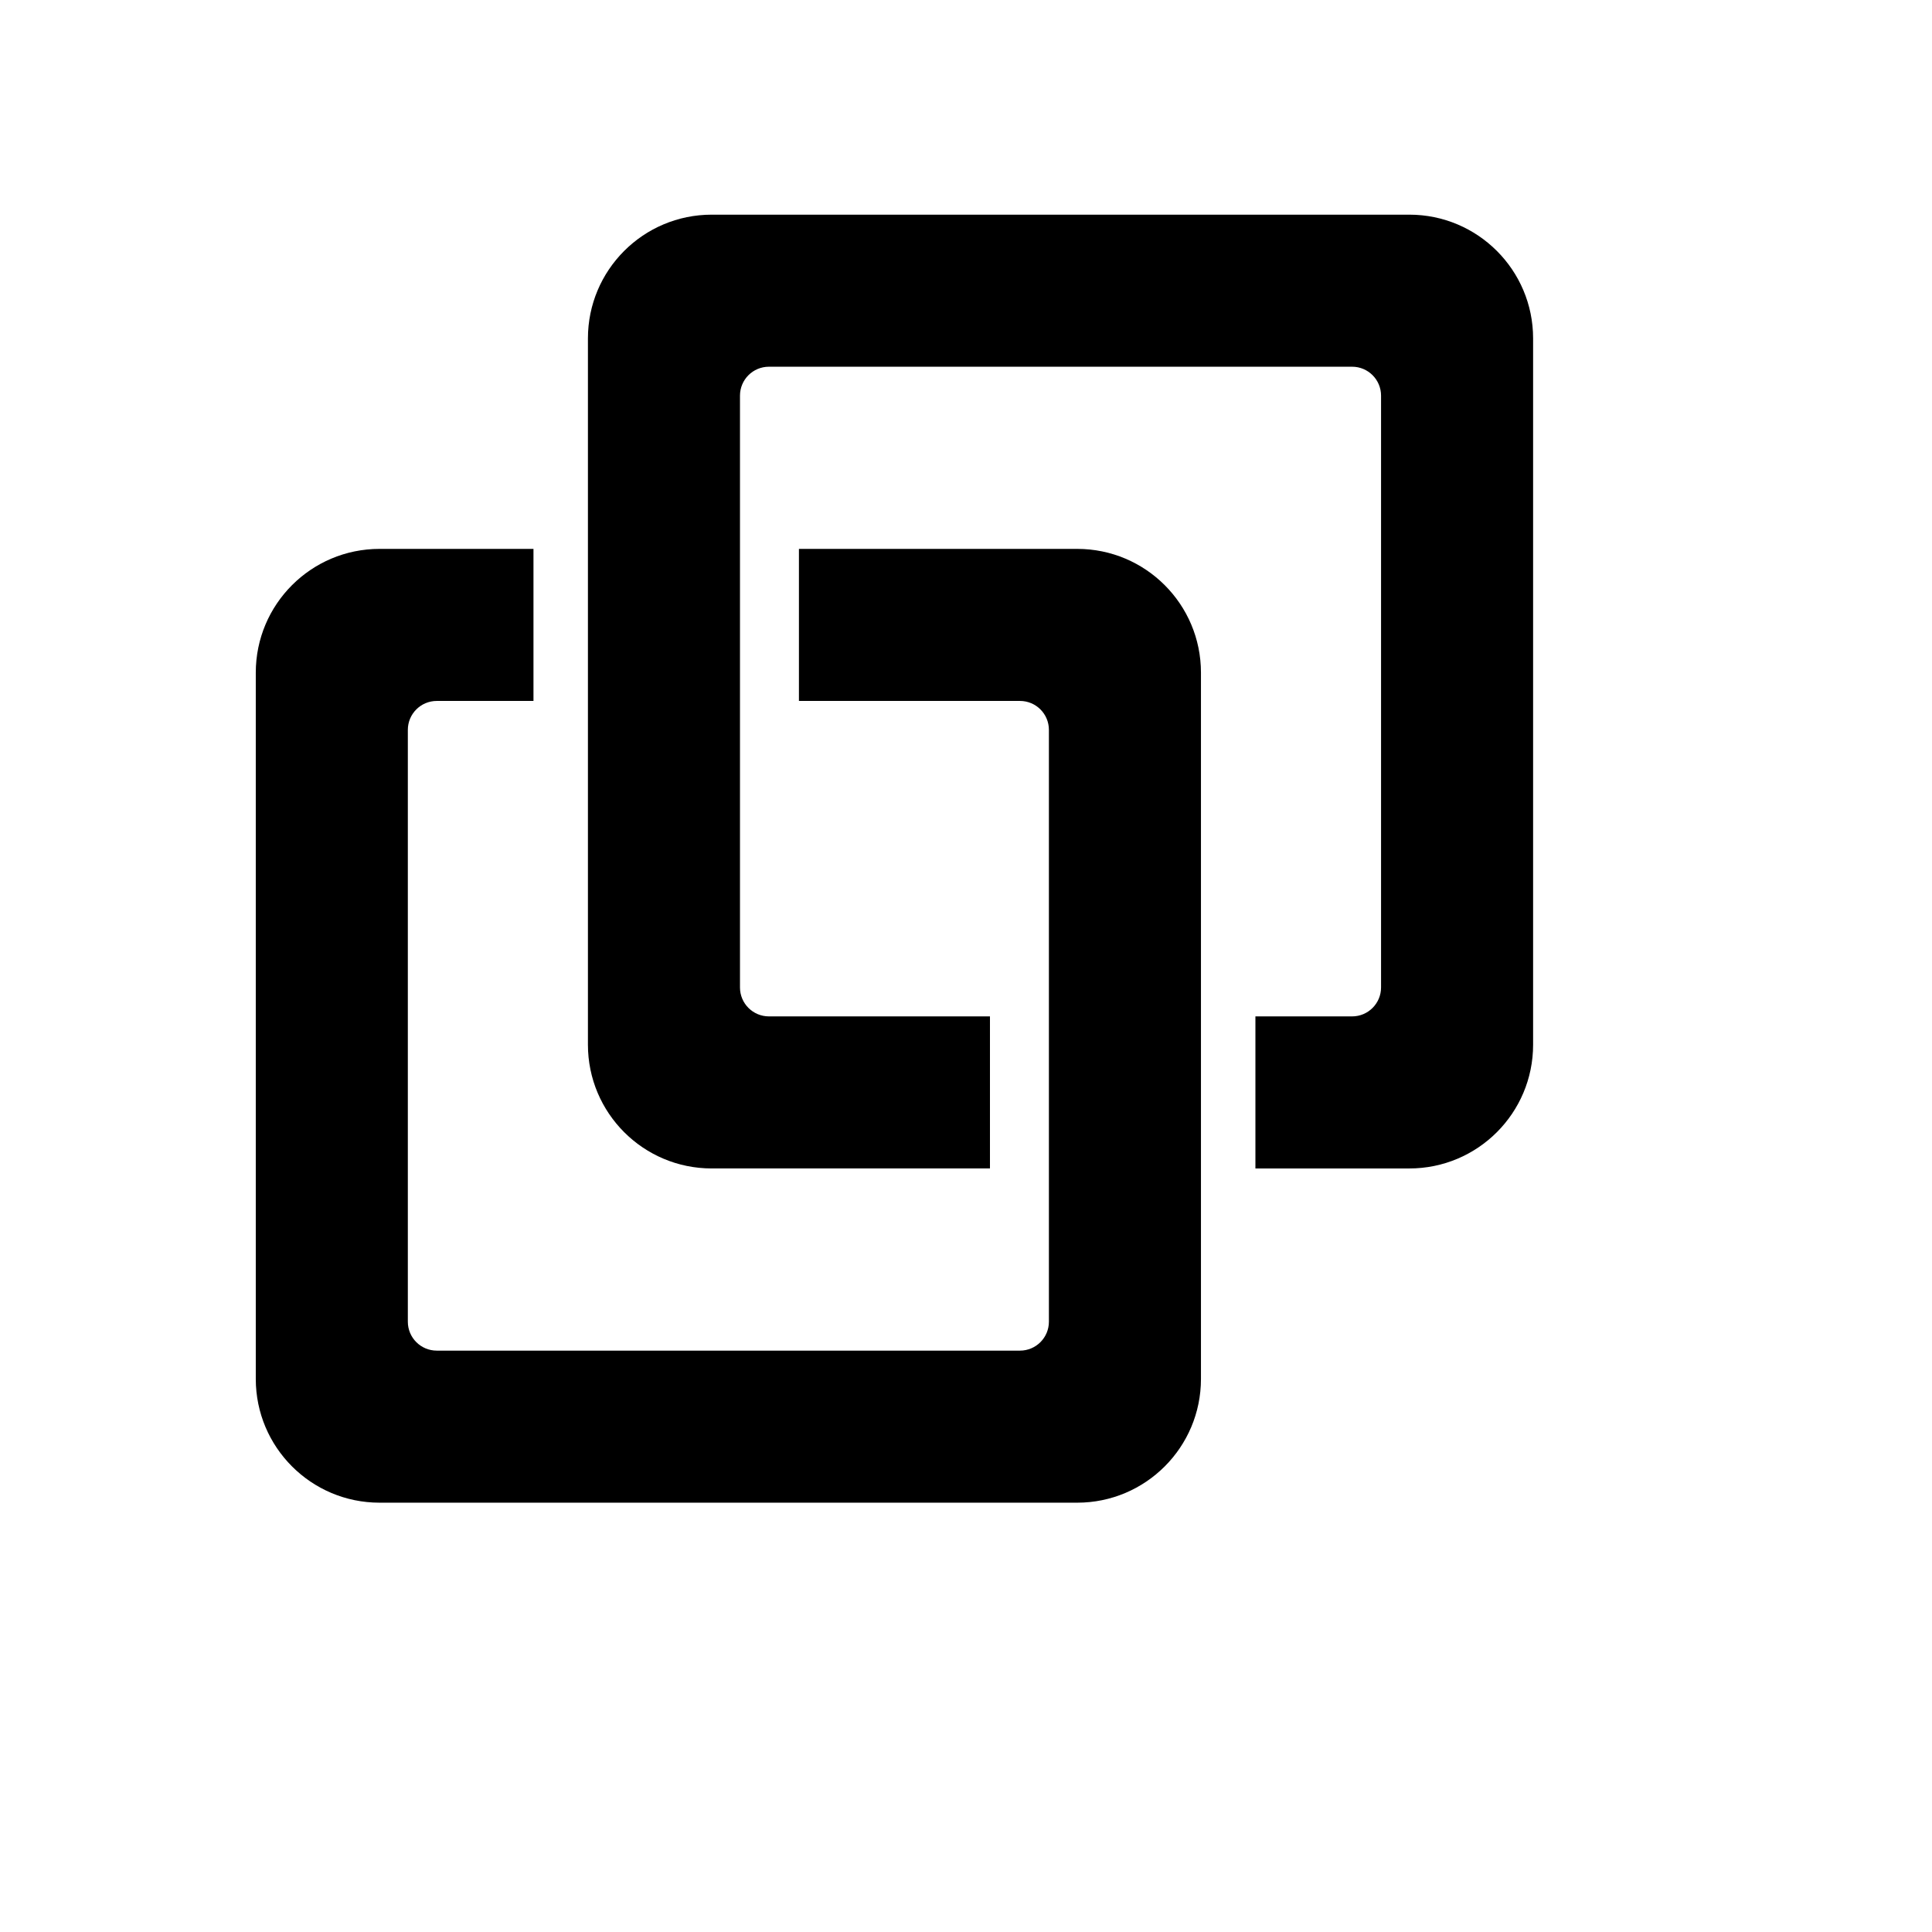
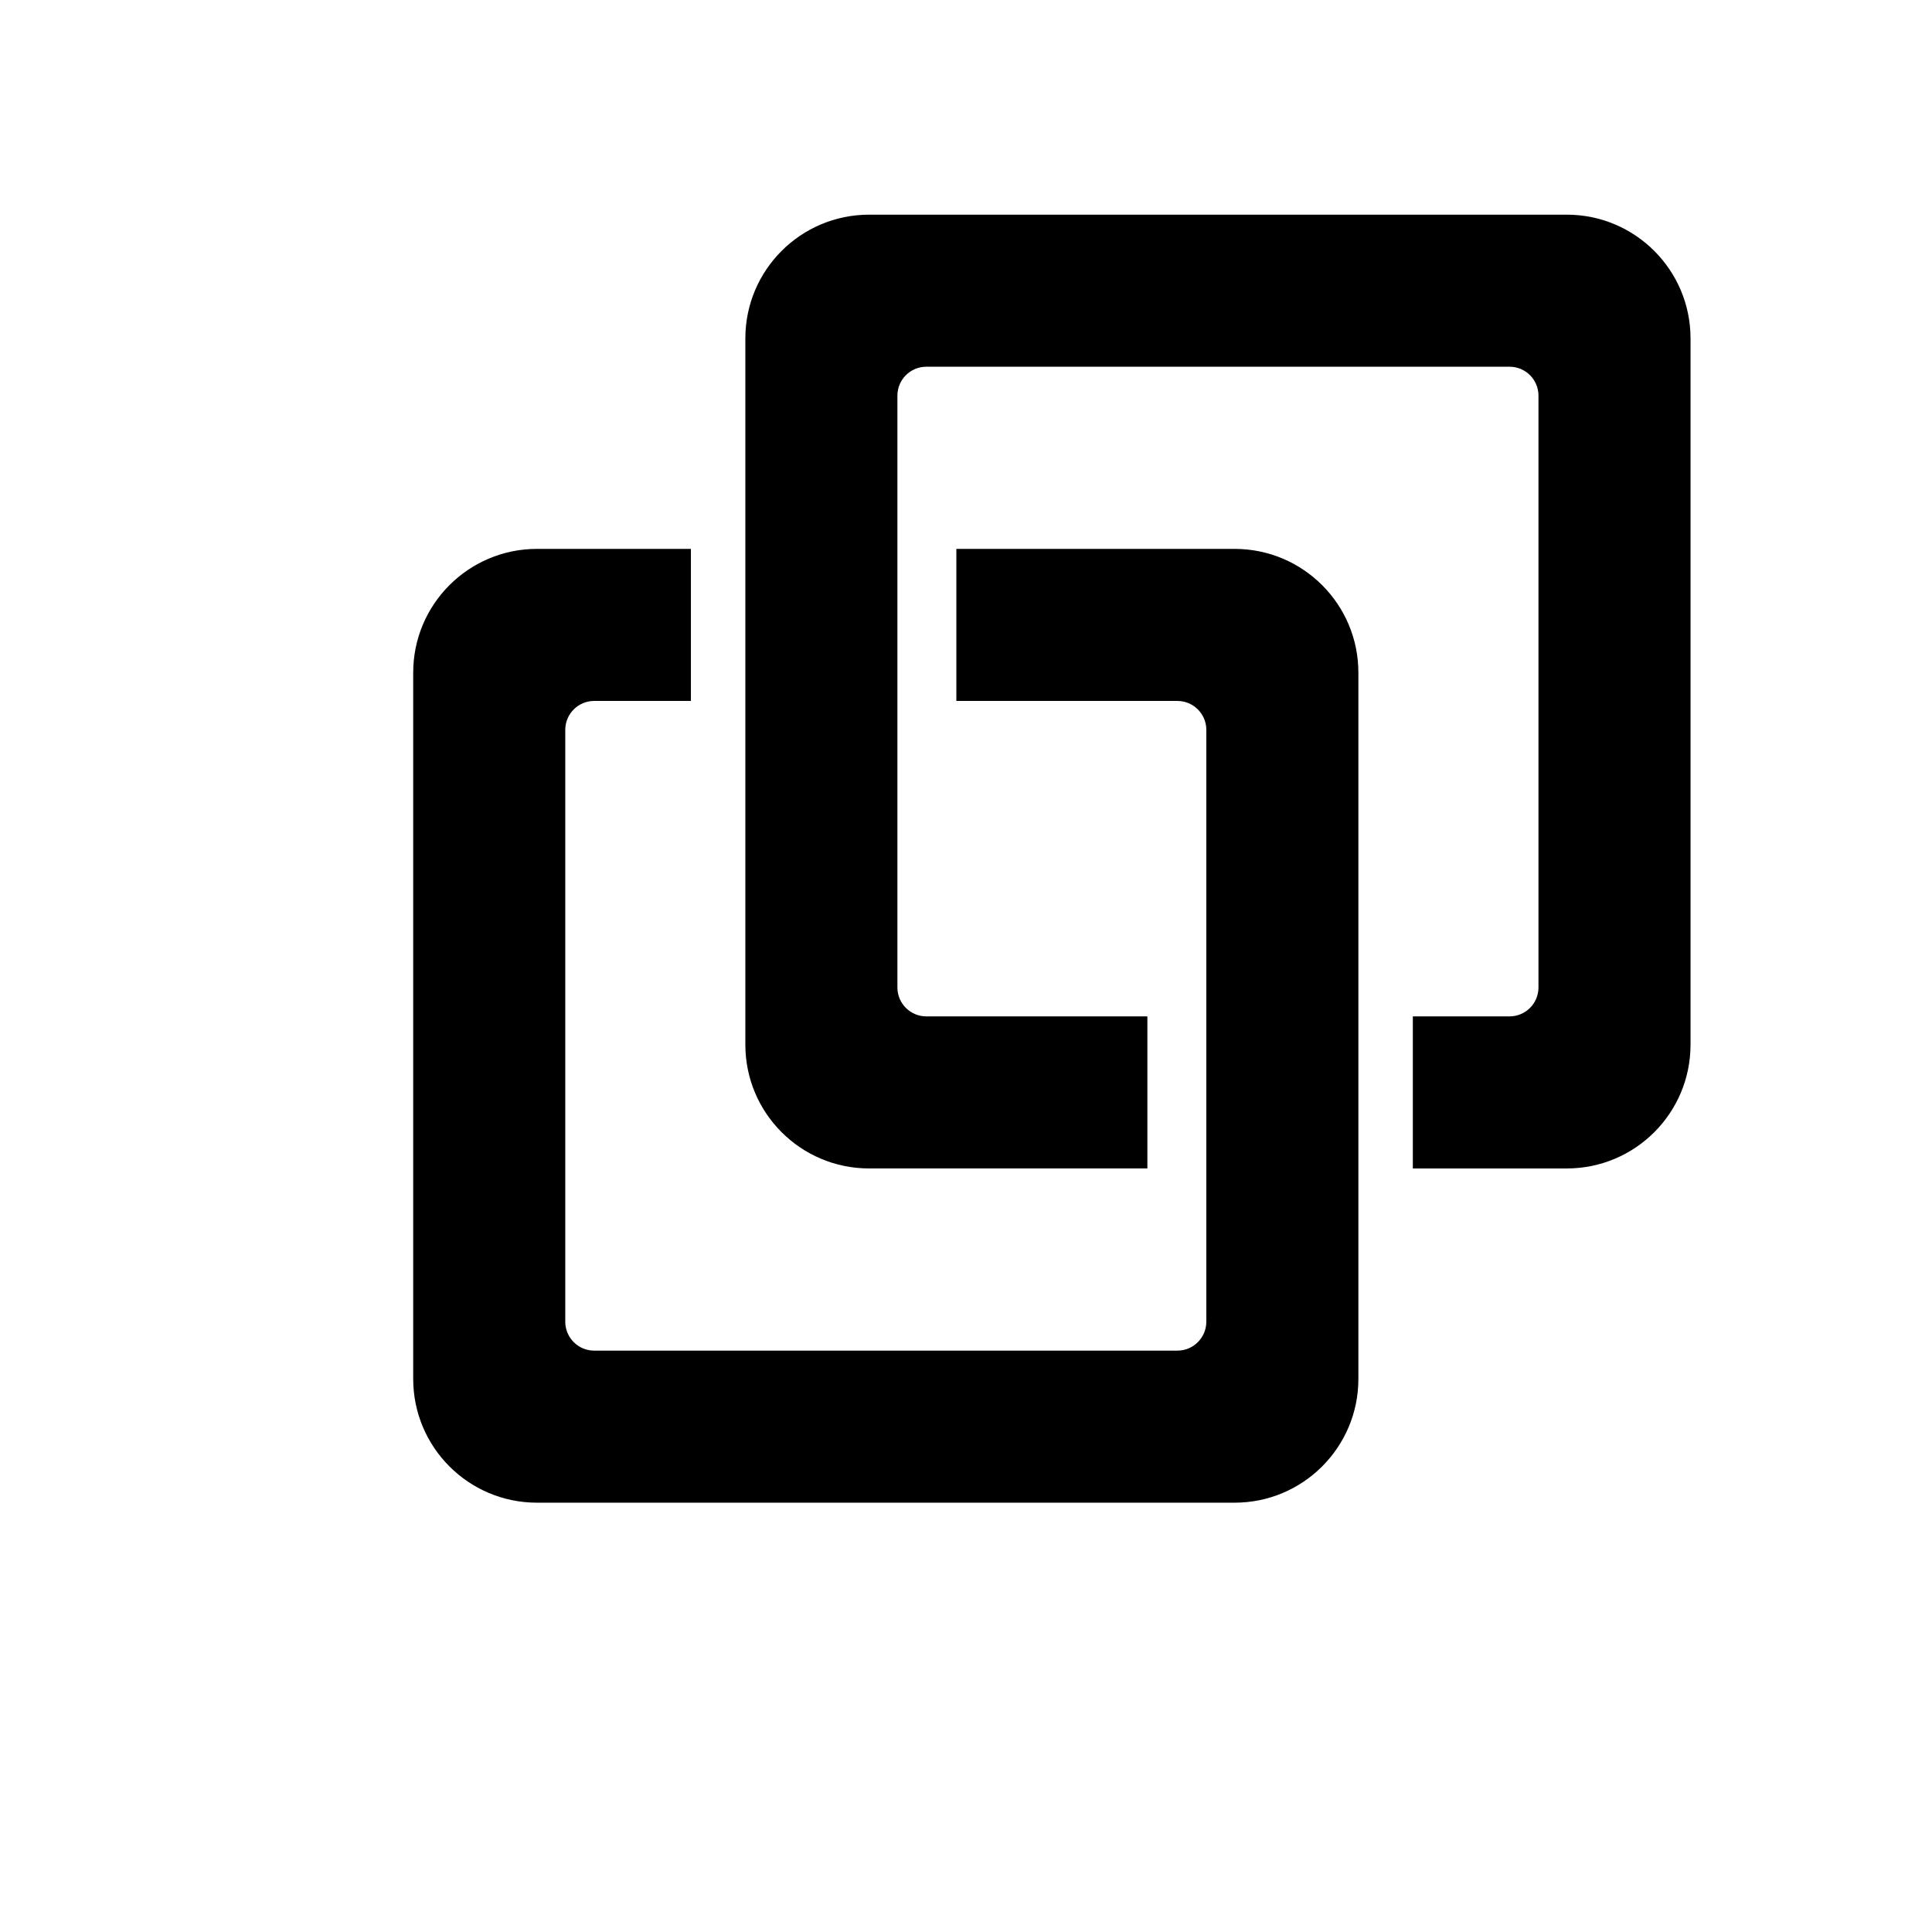
<svg xmlns="http://www.w3.org/2000/svg" version="1.1" x="0px" y="0px" width="100px" height="100px" viewBox="5.0 -10.0 100.0 135.0" enable-background="new 0 0 100 100" xml:space="preserve">
-   <path fill="#000000" d="M24.777,38.979h-6.758c-1.116,0-2.021,0.905-2.021,2.021v41.355c0,1.116,0.905,2.021,2.021,2.021h40.753   c1.116,0,2.021-0.905,2.021-2.021V41c0-1.116-0.905-2.021-2.021-2.021H43.326V28.354H62.77c4.776,0,8.648,3.872,8.648,8.648v49.351   c0,4.776-3.872,8.648-8.648,8.648H14.021c-4.776,0-8.648-3.872-8.648-8.648V37.002c0-4.776,3.872-8.648,8.648-8.648h10.756V38.979z   " />
-   <path fill="#000000" d="M75.223,61.021h6.758c1.116,0,2.021-0.905,2.021-2.021V17.646c0-1.116-0.905-2.021-2.021-2.021H41.228   c-1.116,0-2.021,0.905-2.021,2.021V59c0,1.116,0.905,2.021,2.021,2.021h15.446v10.625H37.23c-4.776,0-8.648-3.872-8.648-8.648   V13.648C28.582,8.872,32.454,5,37.23,5h48.749c4.776,0,8.648,3.872,8.648,8.648v49.351c0,4.776-3.872,8.648-8.648,8.648H75.223   V61.021z" />
+   <path transform="translate(11)" fill="#000000" d="M24.777,38.979h-6.758c-1.116,0-2.021,0.905-2.021,2.021v41.355c0,1.116,0.905,2.021,2.021,2.021h40.753   c1.116,0,2.021-0.905,2.021-2.021V41c0-1.116-0.905-2.021-2.021-2.021H43.326V28.354H62.77c4.776,0,8.648,3.872,8.648,8.648v49.351   c0,4.776-3.872,8.648-8.648,8.648H14.021c-4.776,0-8.648-3.872-8.648-8.648V37.002c0-4.776,3.872-8.648,8.648-8.648h10.756V38.979z   " />
+   <path transform="translate(11)" fill="#000000" d="M75.223,61.021h6.758c1.116,0,2.021-0.905,2.021-2.021V17.646c0-1.116-0.905-2.021-2.021-2.021H41.228   c-1.116,0-2.021,0.905-2.021,2.021V59c0,1.116,0.905,2.021,2.021,2.021h15.446v10.625H37.23c-4.776,0-8.648-3.872-8.648-8.648   V13.648C28.582,8.872,32.454,5,37.23,5h48.749c4.776,0,8.648,3.872,8.648,8.648v49.351c0,4.776-3.872,8.648-8.648,8.648H75.223   V61.021z" />
</svg>
